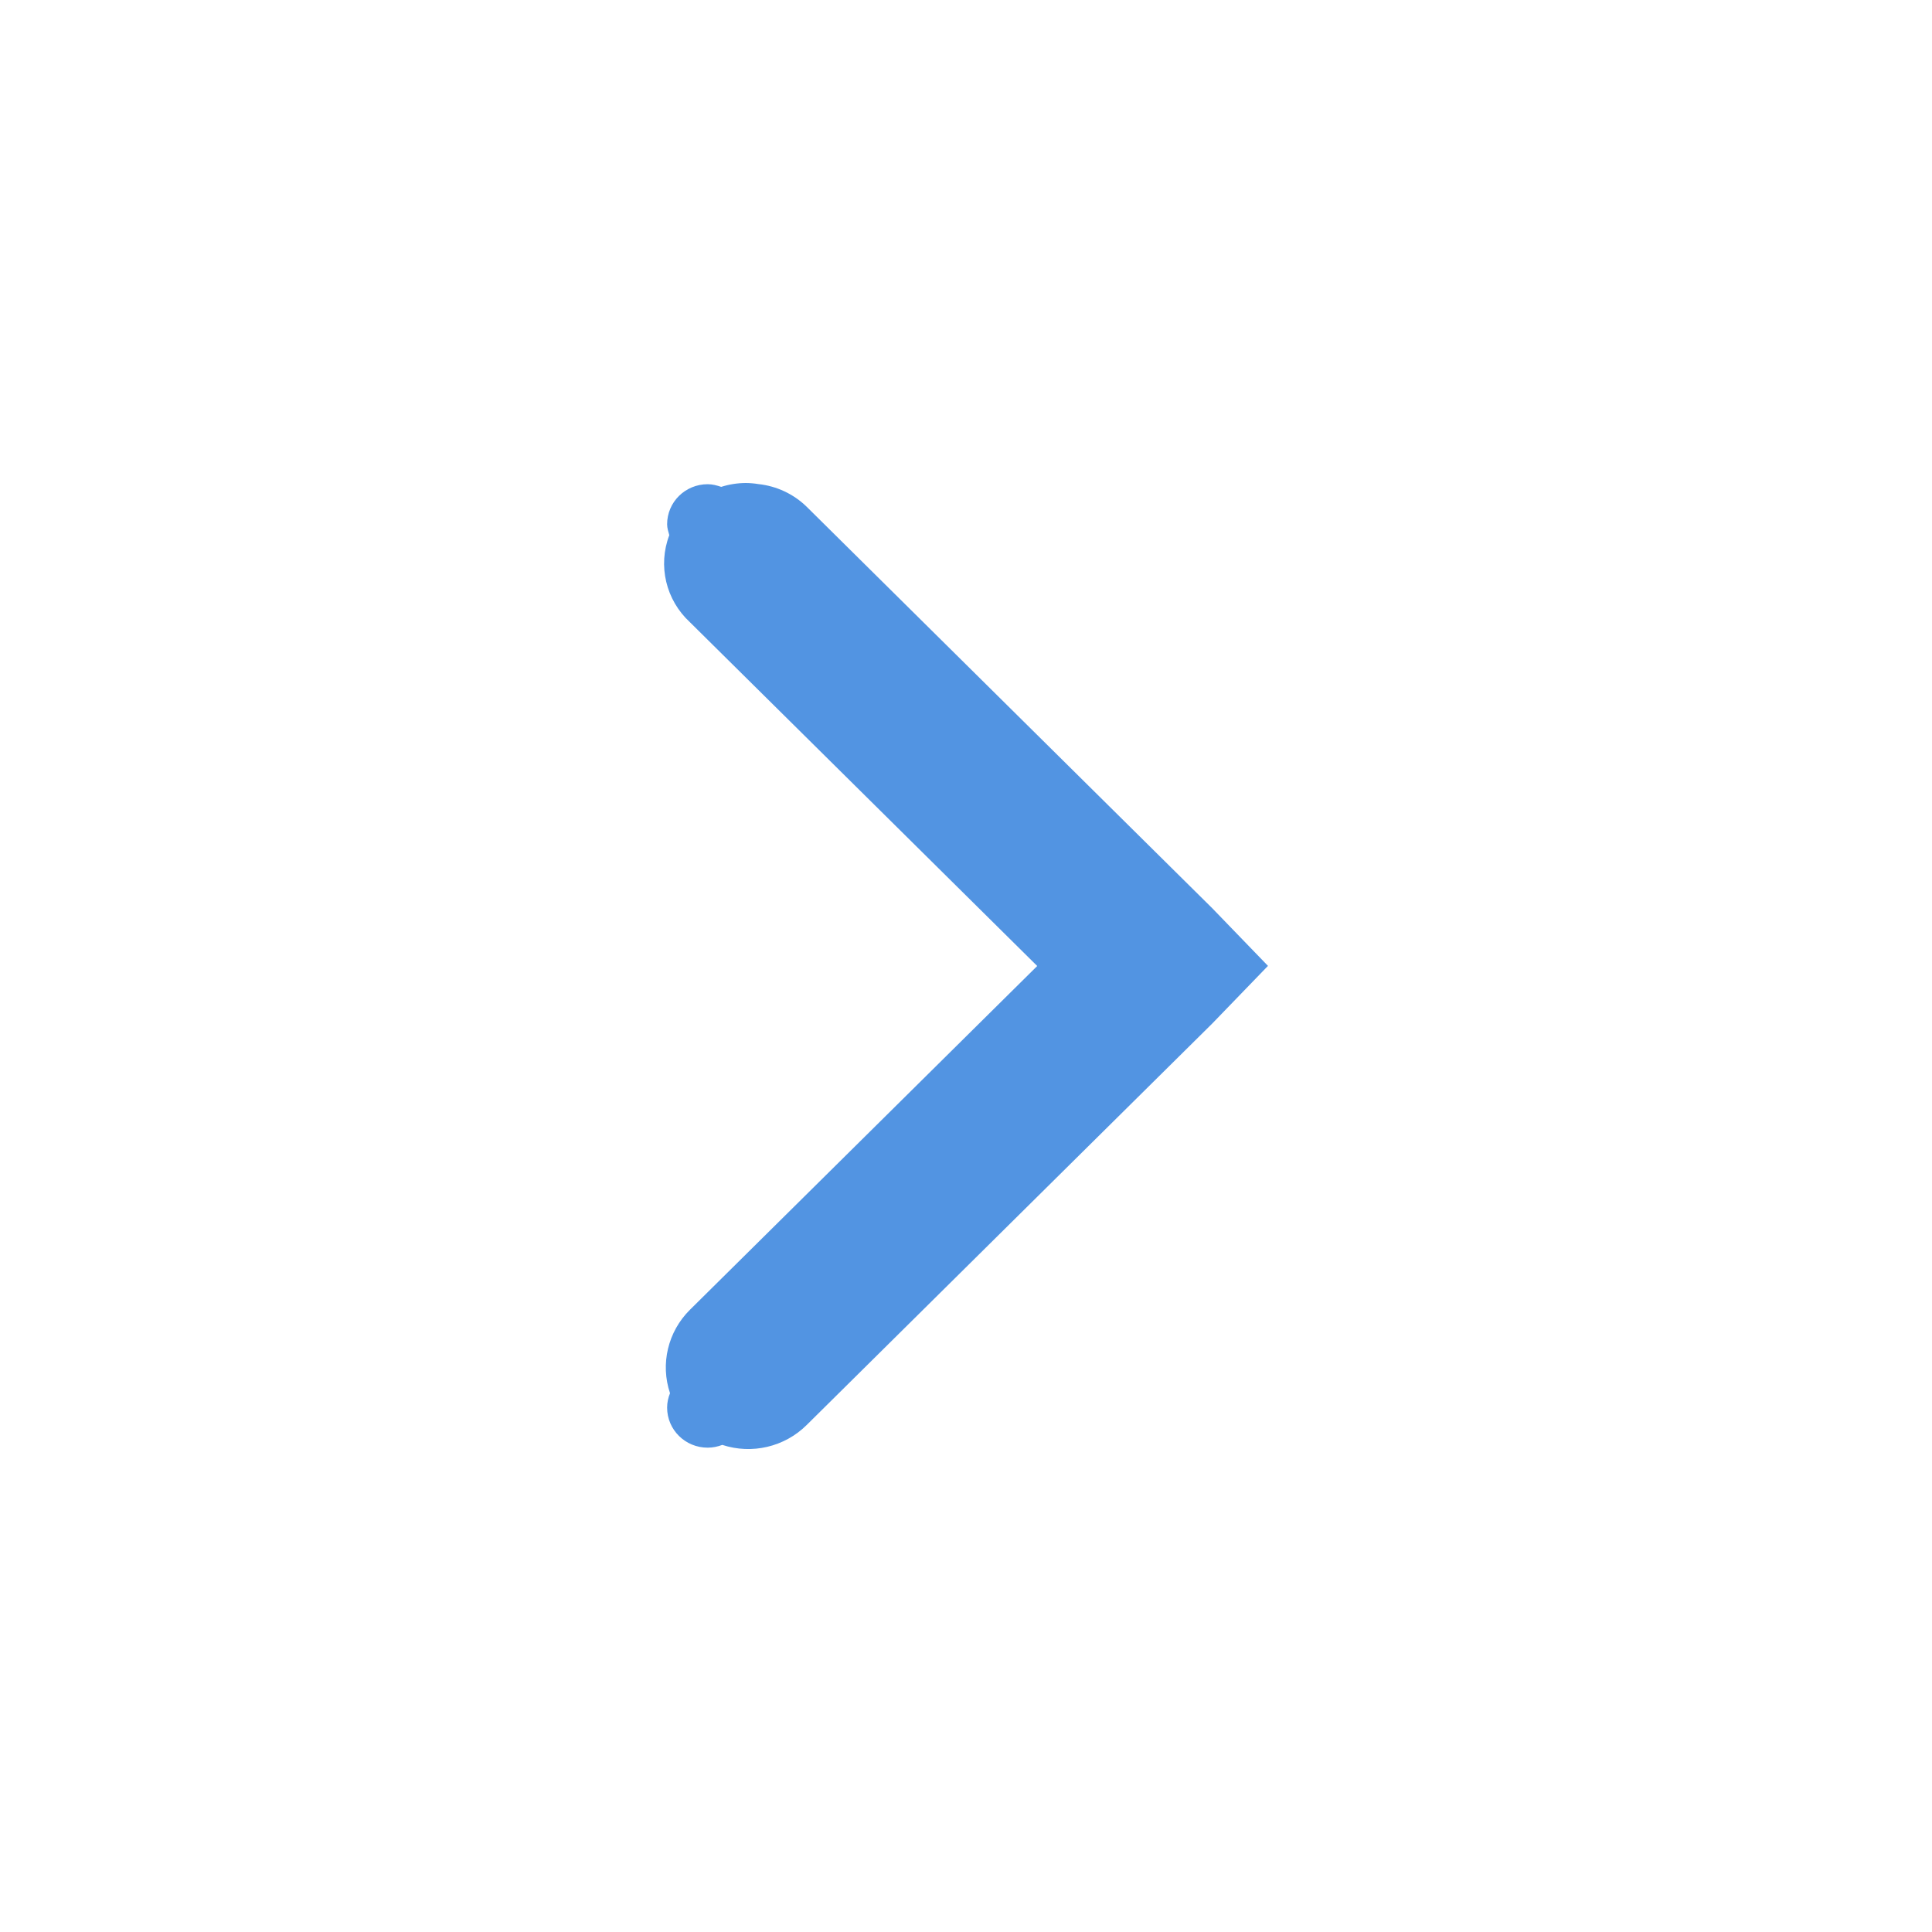
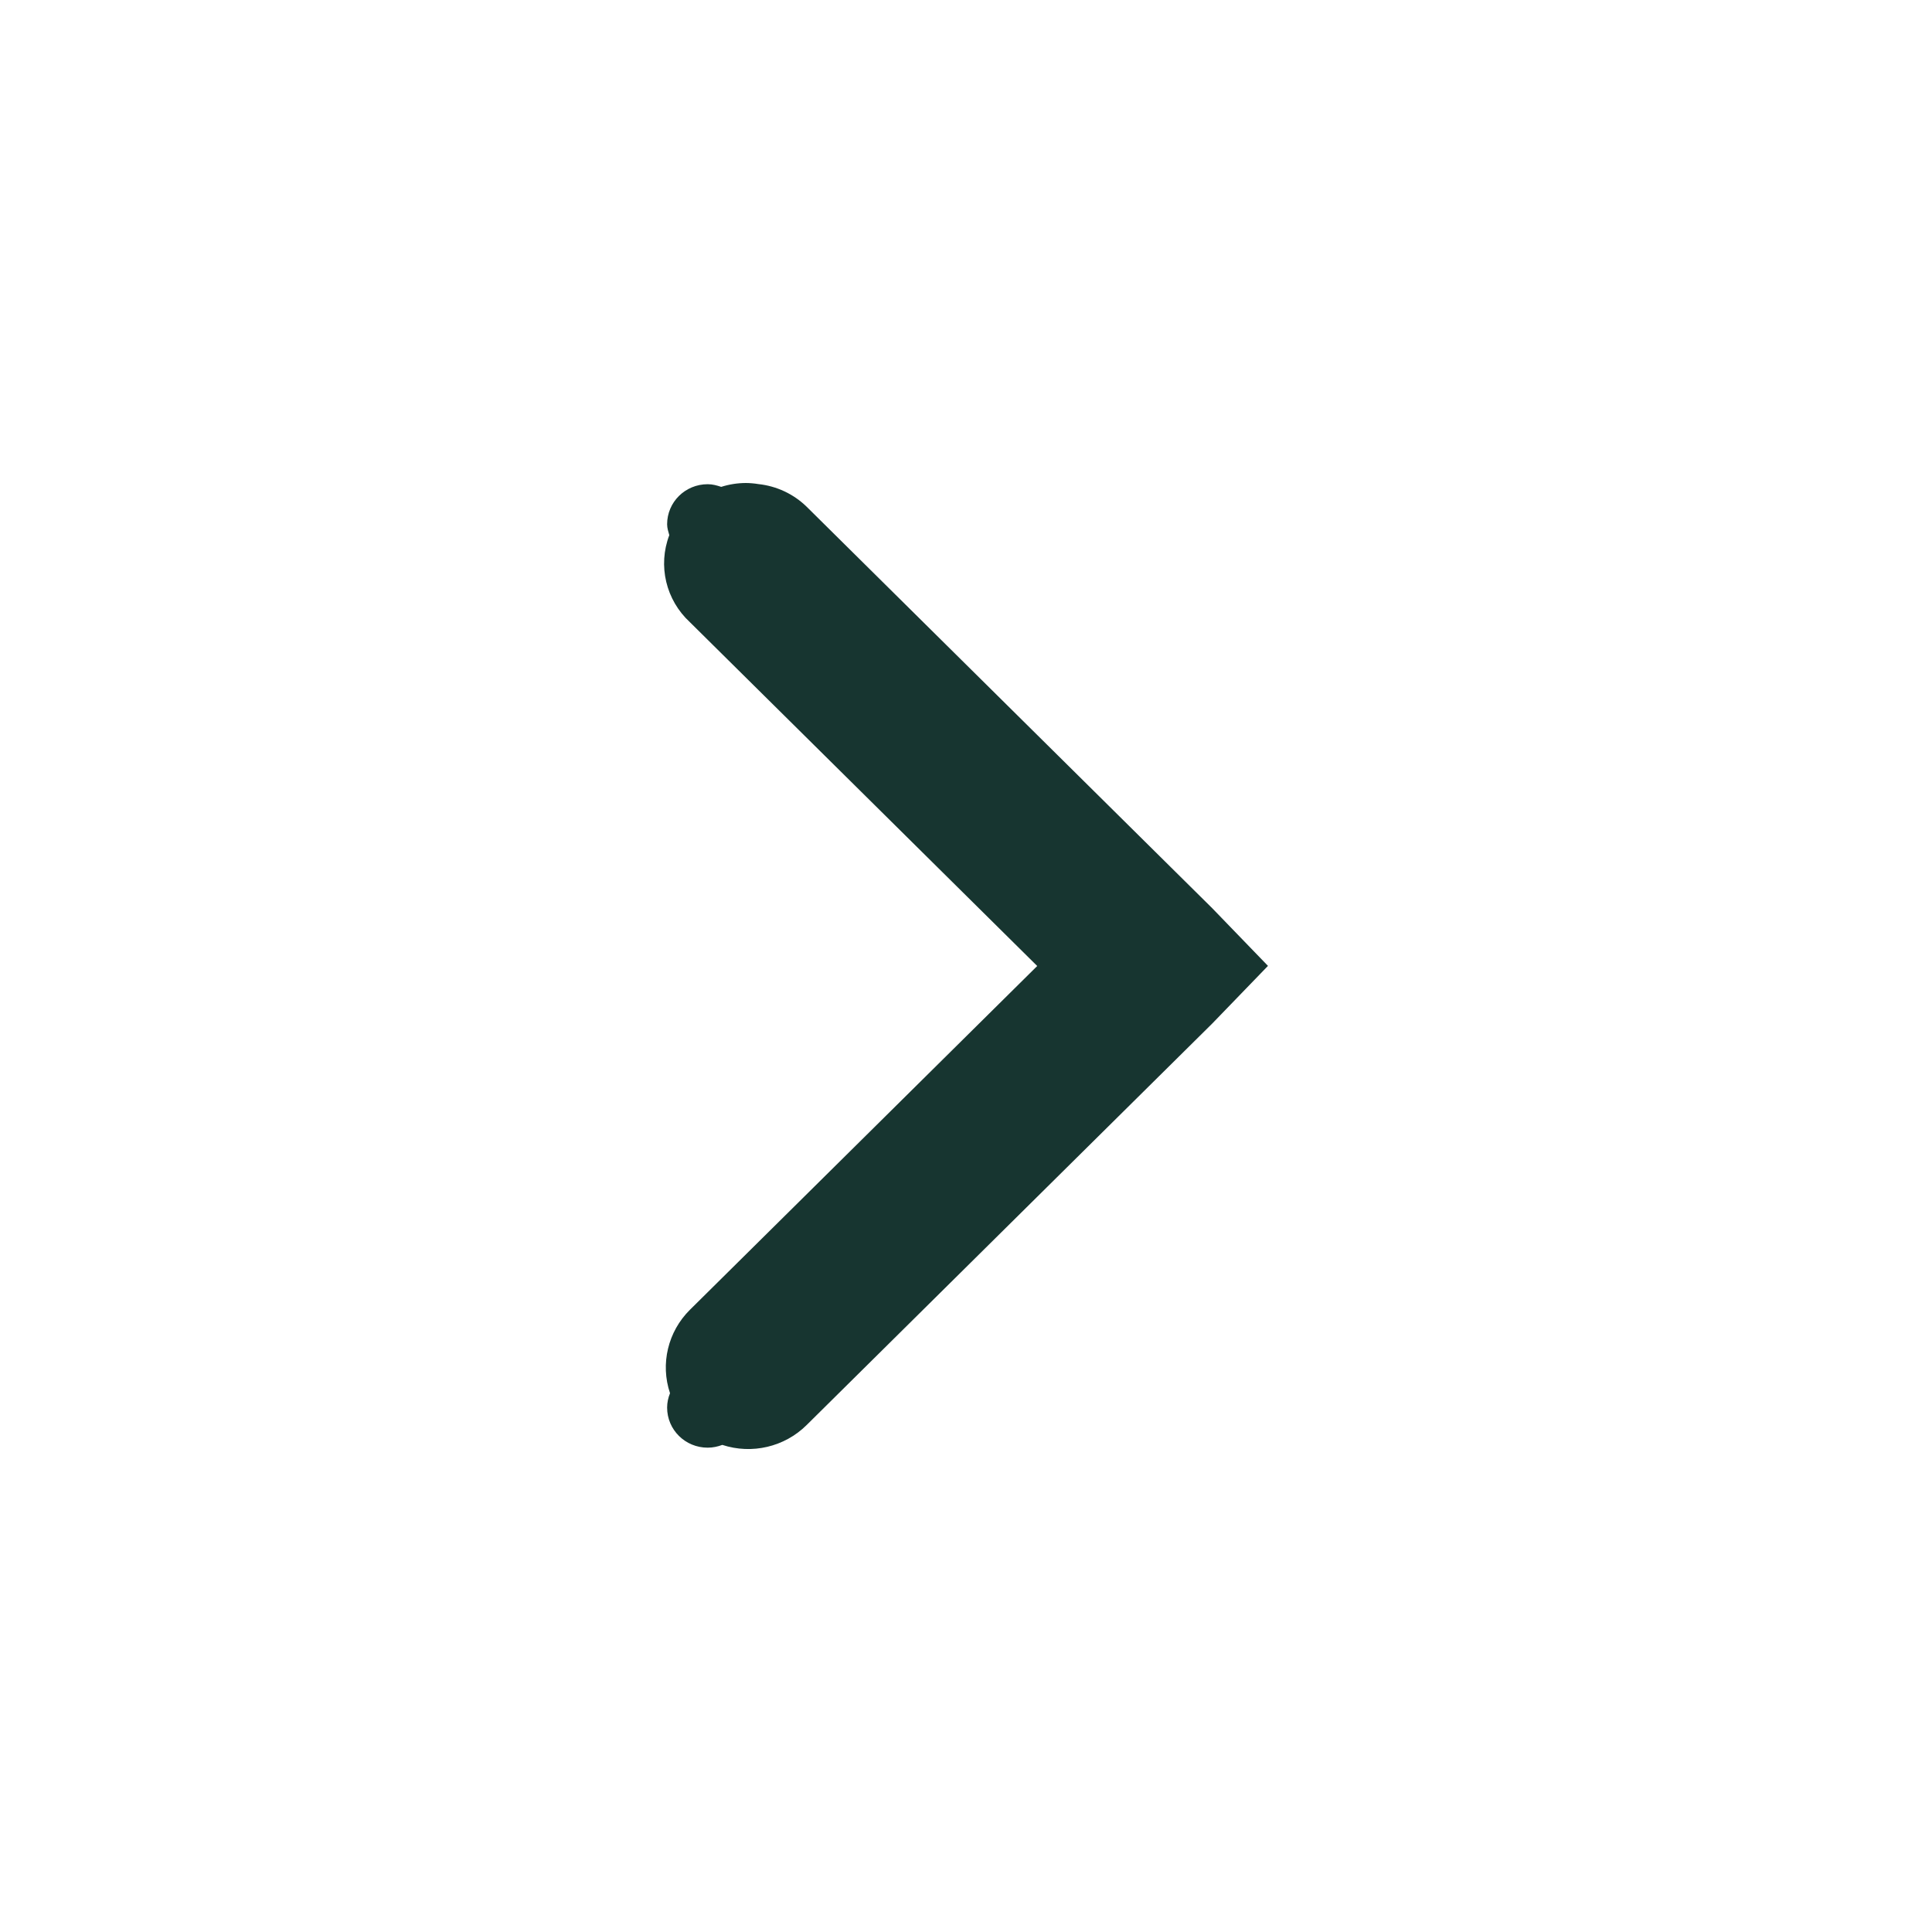
<svg xmlns="http://www.w3.org/2000/svg" xmlns:ns1="http://www.openswatchbook.org/uri/2009/osb" xmlns:xlink="http://www.w3.org/1999/xlink" height="16" id="svg7384" version="1.1" width="16">
  <defs id="defs7386">
    <linearGradient id="selected_bg_color" ns1:paint="solid">
-       <stop style="stop-color:#5294e2;stop-opacity:1;" offset="0" id="stop4147" />
+       <stop style="stop-color:#173530;stop-opacity:1;" offset="0" id="stop4147" />
    </linearGradient>
    <linearGradient xlink:href="#selected_bg_color" id="linearGradient4149" x1="108" y1="751" x2="108" y2="759" gradientUnits="userSpaceOnUse" />
  </defs>
  <g id="layer9" style="display:inline" transform="translate(-100.0002,-747)" />
  <g id="layer10" transform="translate(-100.0002,-747)" />
  <g id="layer11" transform="translate(-100.0002,-747)" />
  <g id="layer13" transform="translate(-100.0002,-747)" />
  <g id="layer14" transform="translate(-100.0002,-747)" />
  <g id="layer15" style="display:inline" transform="translate(-100.0002,-747)" />
  <g id="g71291" style="display:inline" transform="translate(-100.0002,-747)" />
  <g id="g4953" style="display:inline" transform="translate(-100.0002,-747)" />
  <g id="layer12" style="display:inline" transform="translate(-100.0002,-747)">
    <path style="color:#000000;font-style:normal;font-variant:normal;font-weight:normal;font-stretch:normal;font-size:medium;line-height:normal;font-family:Sans;-inkscape-font-specification:Sans;text-indent:0;text-align:start;text-decoration:none;text-decoration-line:none;letter-spacing:normal;word-spacing:normal;text-transform:none;direction:ltr;block-progression:tb;writing-mode:lr-tb;baseline-shift:baseline;text-anchor:start;display:inline;overflow:visible;visibility:visible;fill:url(#linearGradient4149);fill-opacity:1;stroke:none;stroke-width:2;marker:none;enable-background:accumulate" d="m 106.177,751 a 0.672,0.665 0 0 1 0.104,0.009 0.672,0.665 0 0 1 0.399,0.187 l 3.359,3.325 0.462,0.478 -0.462,0.478 -3.359,3.325 a 0.683,0.676 0 0 1 -0.698,0.164 c -0.037,0.014 -0.078,0.023 -0.121,0.023 -0.186,0 -0.336,-0.148 -0.336,-0.332 0,-0.042 0.009,-0.082 0.024,-0.119 a 0.683,0.676 0 0 1 0.165,-0.691 l 2.876,-2.847 -2.876,-2.847 a 0.672,0.665 0 0 1 -0.171,-0.721 c -0.008,-0.029 -0.018,-0.058 -0.018,-0.09 0,-0.184 0.15,-0.332 0.336,-0.332 0.04,0 0.076,0.01 0.112,0.022 A 0.672,0.665 0 0 1 106.177,751 Z" id="path6040" />
  </g>
</svg>
